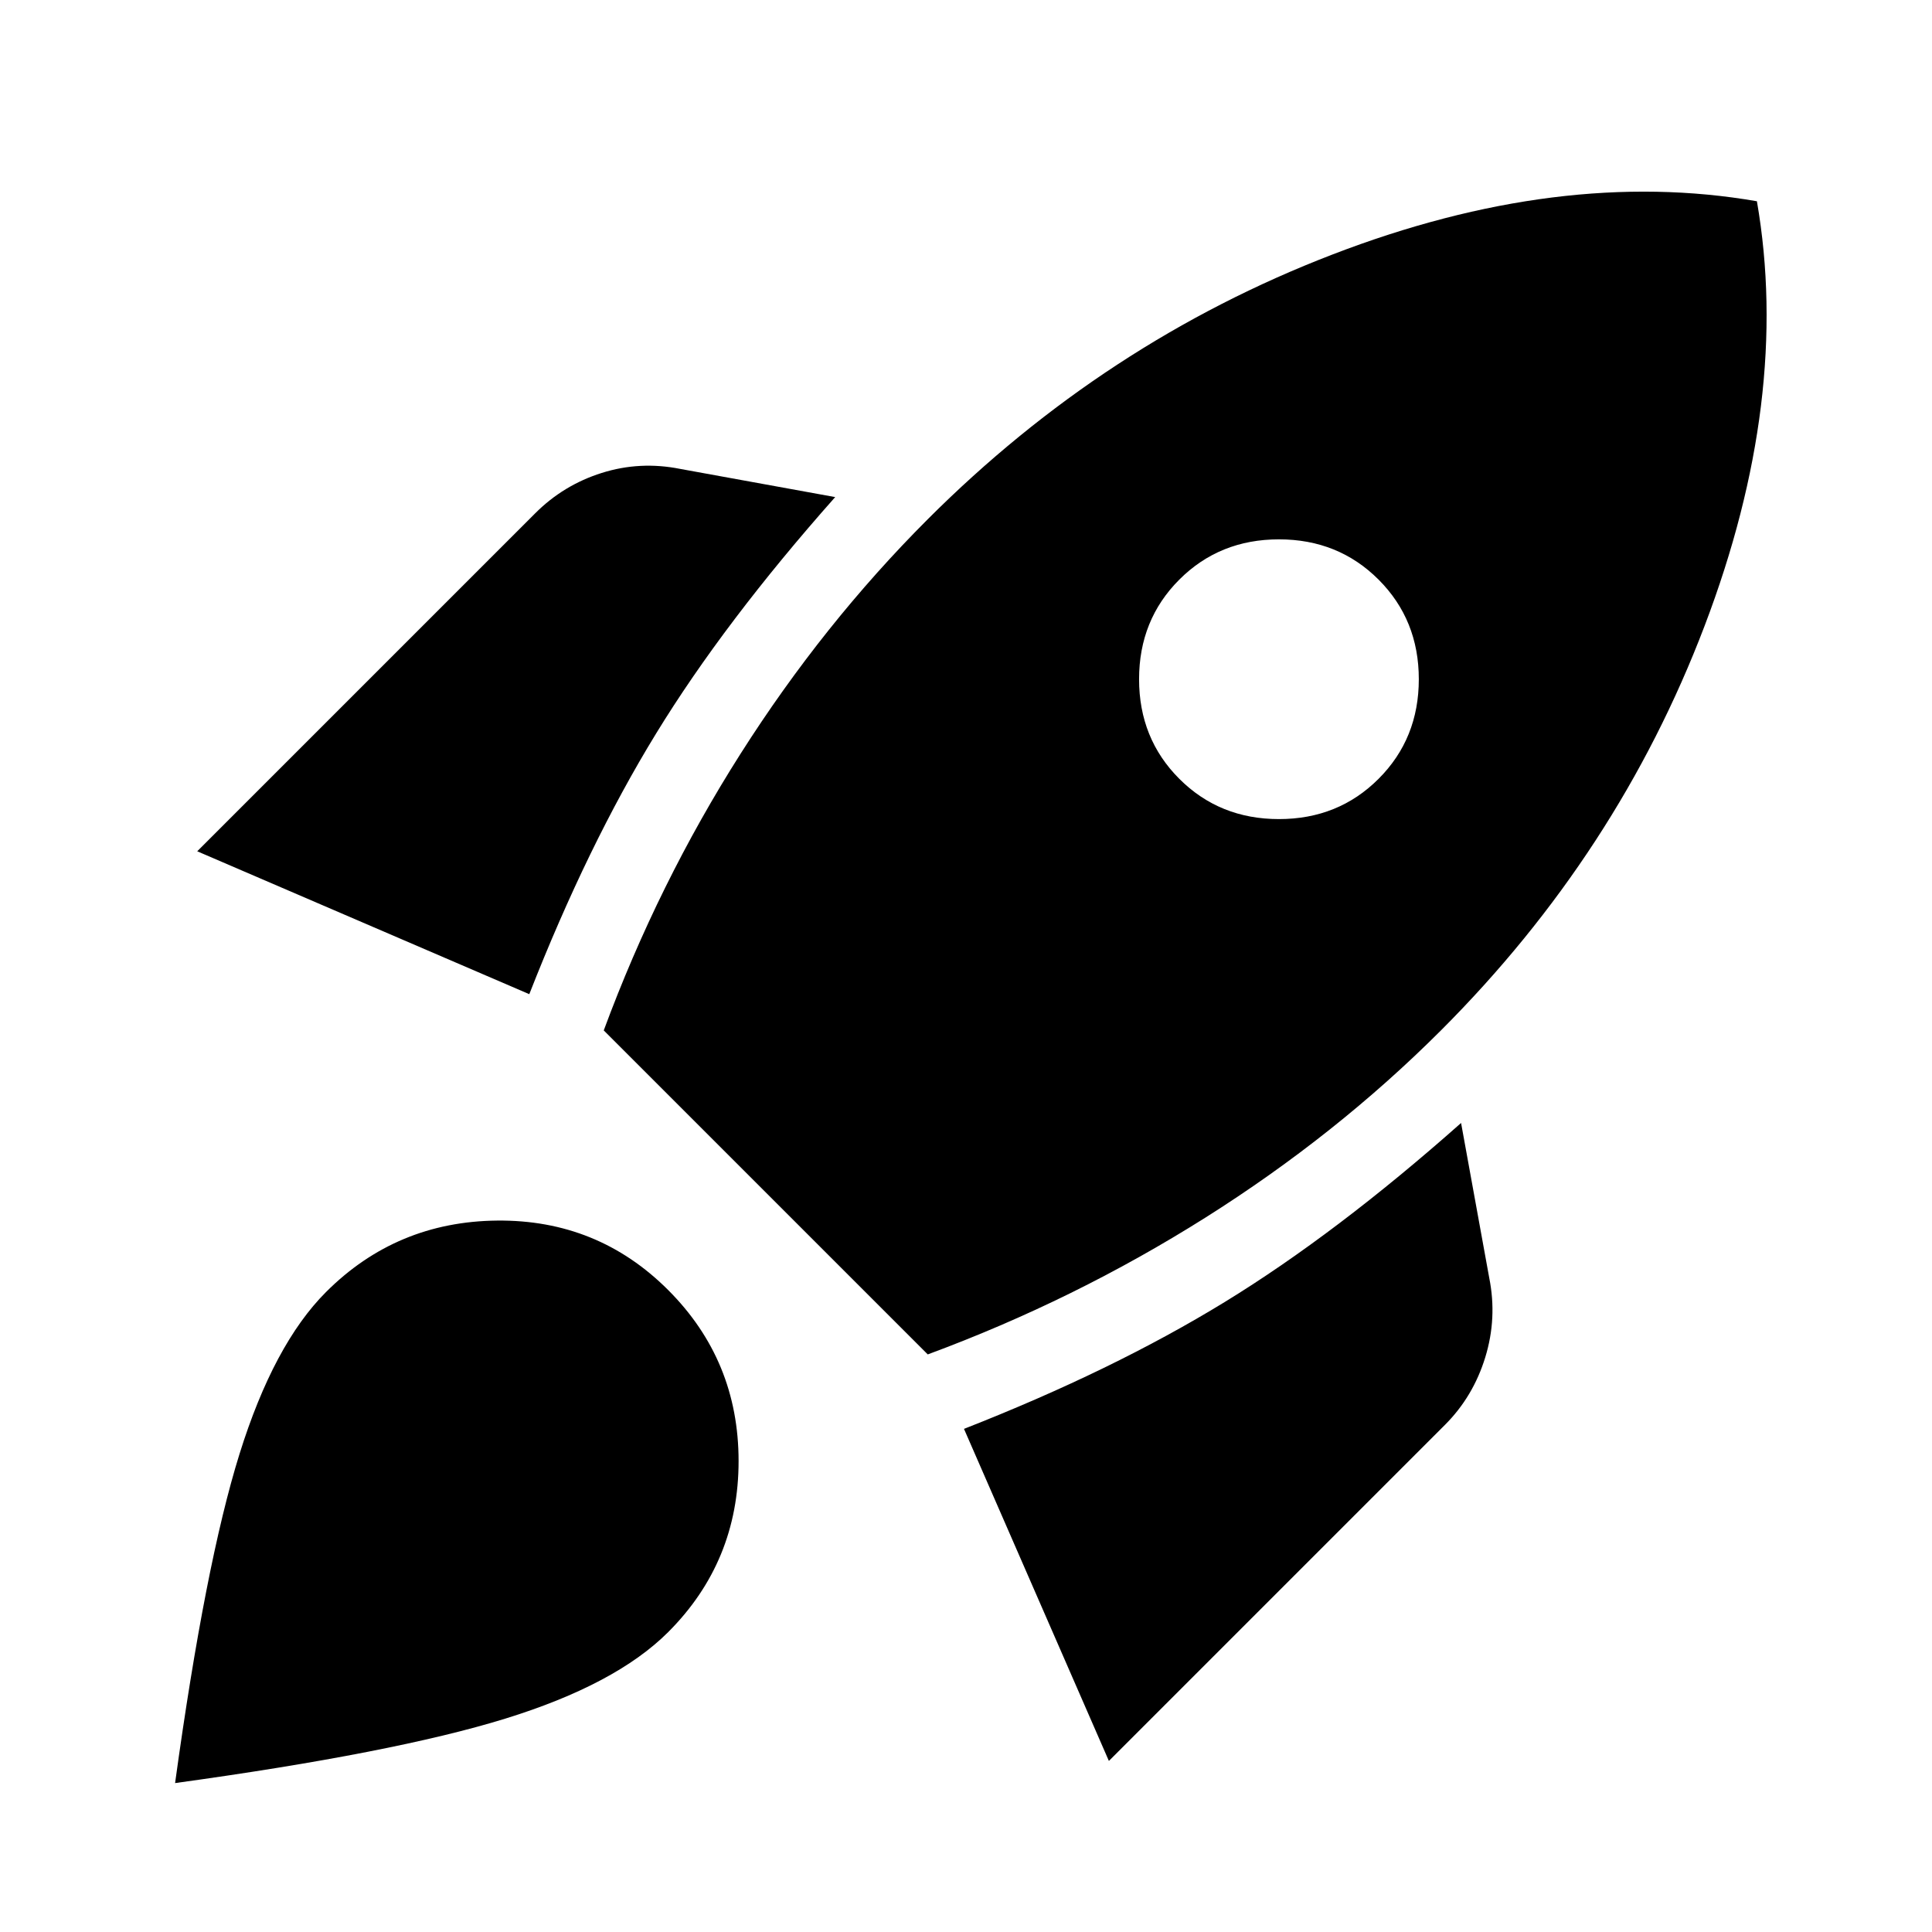
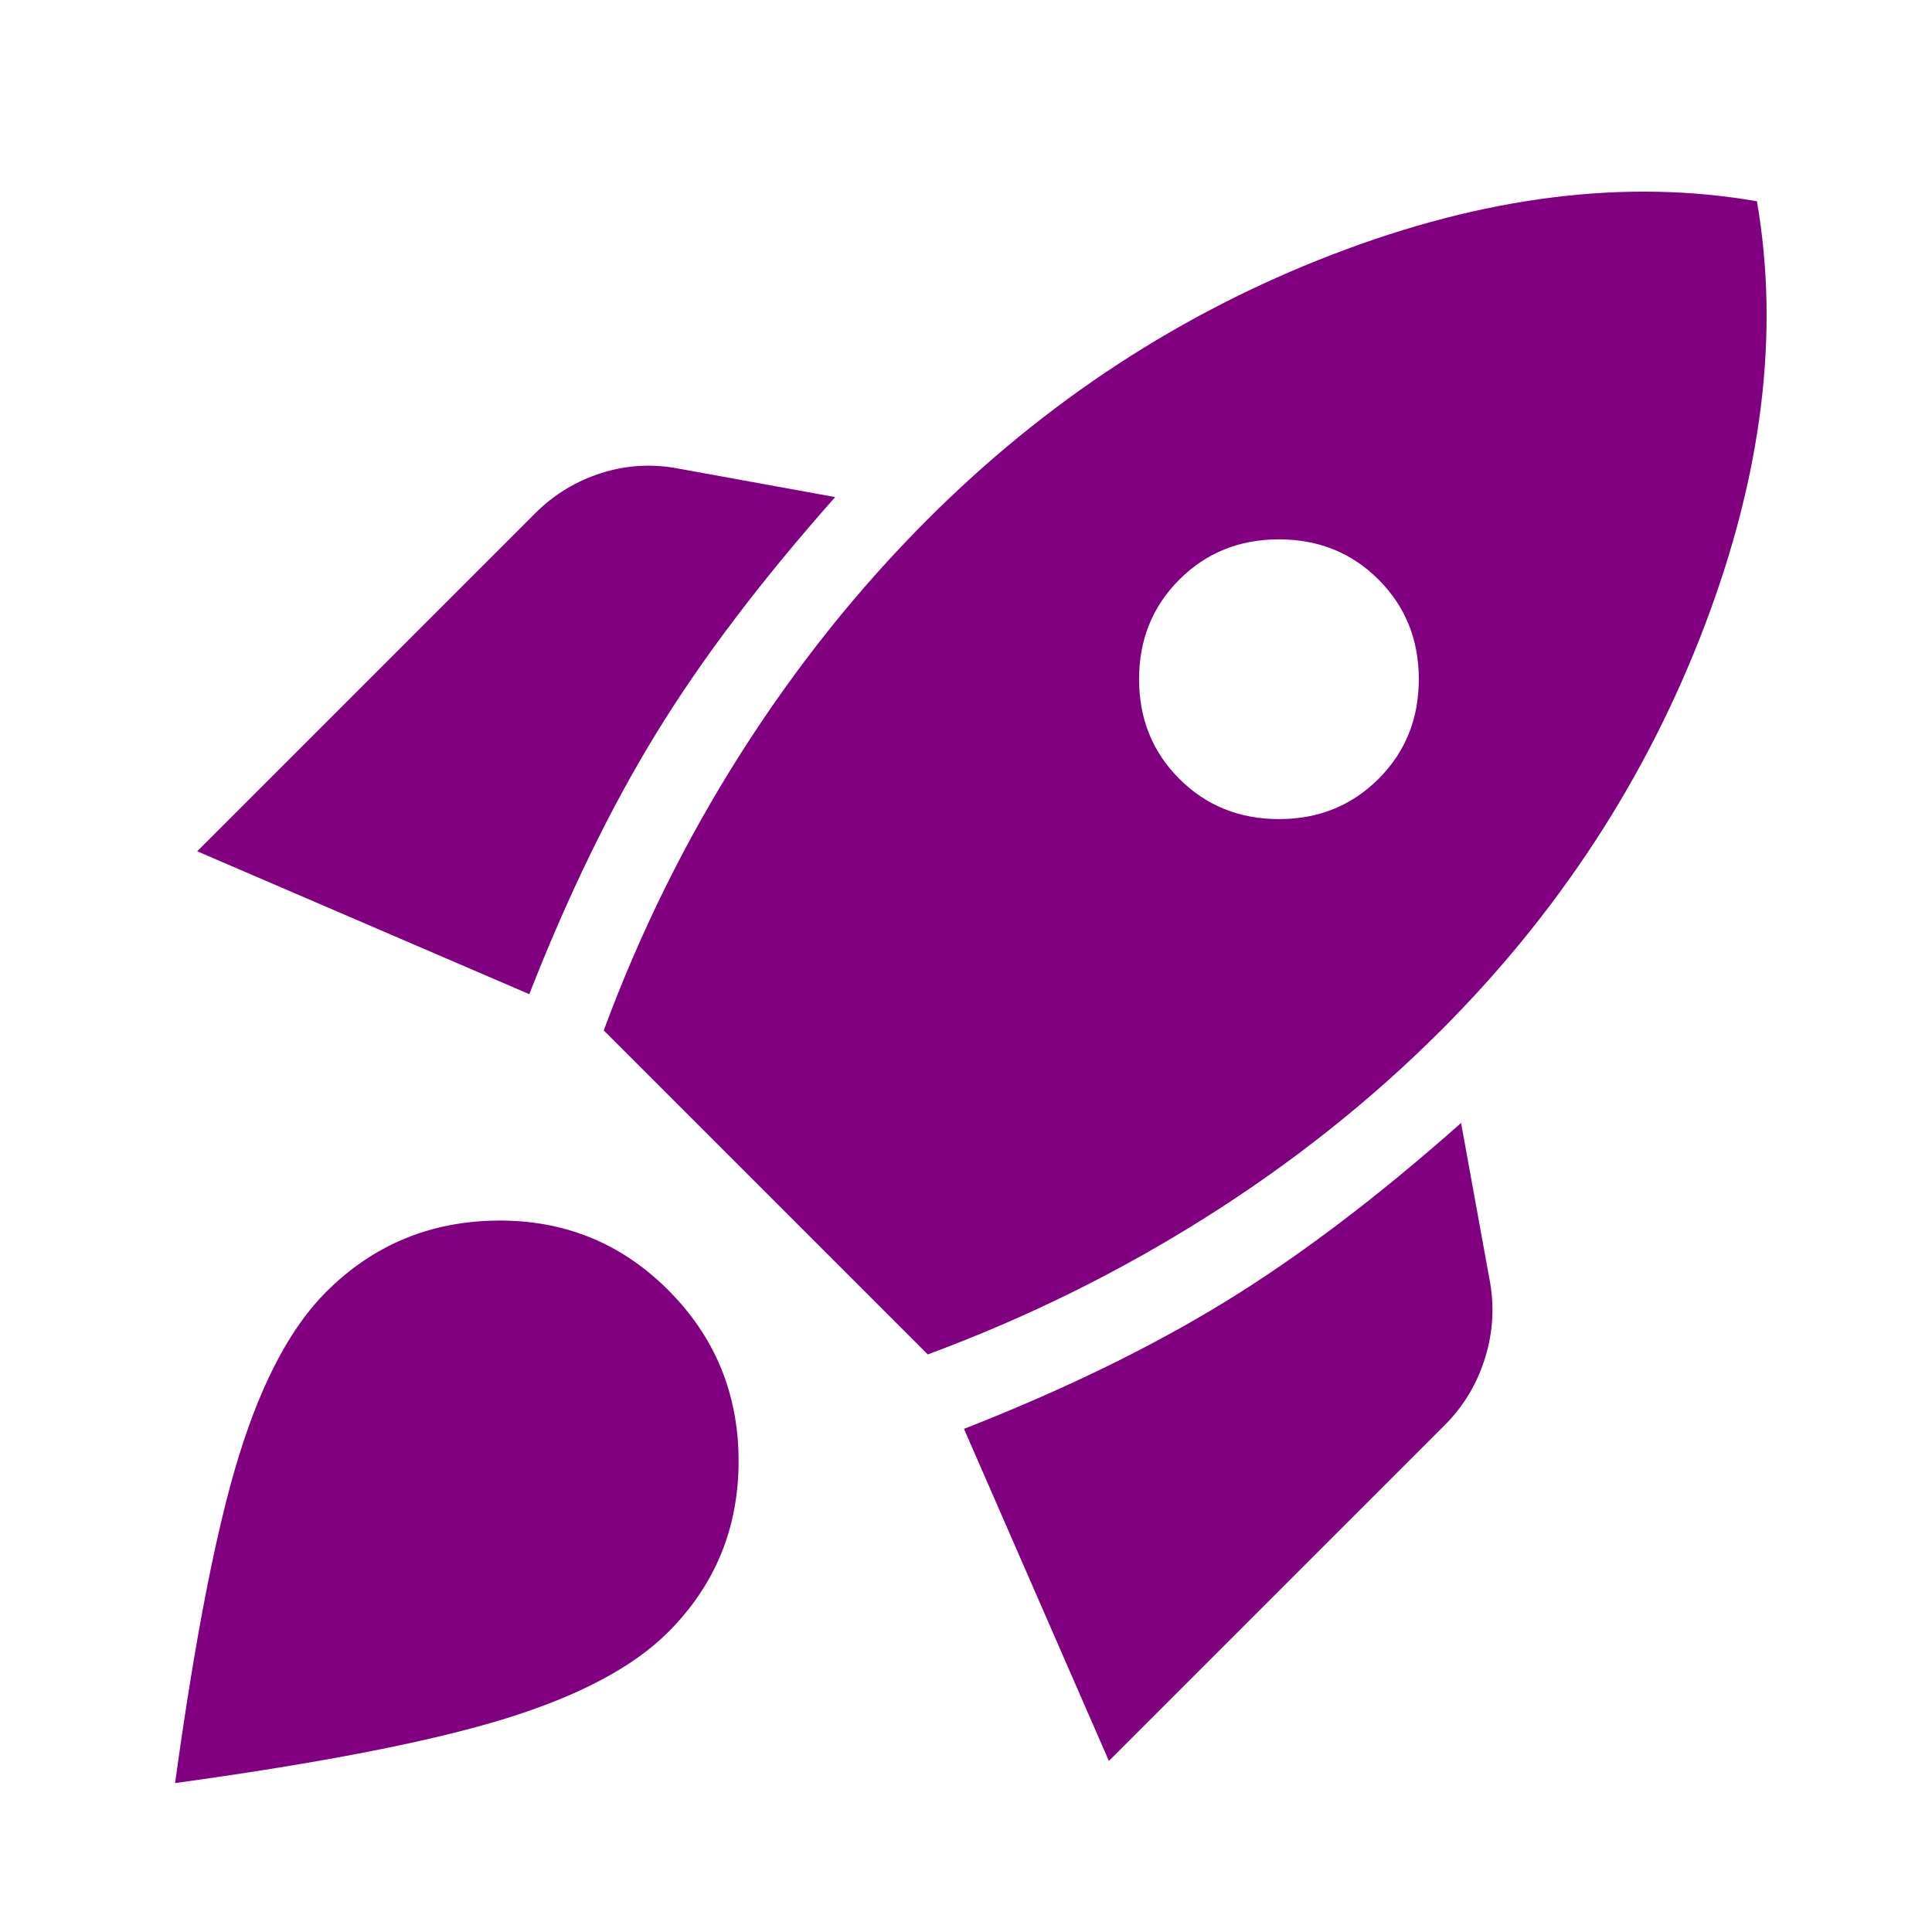
- <svg xmlns="http://www.w3.org/2000/svg" height="48" width="48">
+ <svg xmlns="http://www.w3.org/2000/svg" fill="purple" height="48" width="48">
  <path d="m4.9 21.15 8.25 3.55q1.45-3.7 3.15-6.475 1.7-2.775 4.45-5.875l-3.85-.7q-1-.2-1.95.1-.95.3-1.65 1ZM15 25.6l8.05 8.05q3.65-1.35 6.9-3.4 3.25-2.05 5.85-4.65 4.4-4.4 6.55-10.05Q44.5 9.9 43.65 5q-4.9-.85-10.55 1.325T23.05 12.9q-2.6 2.6-4.65 5.825Q16.35 21.95 15 25.6Zm14.3-6.25q-1-1-1-2.475t1-2.475q1-1 2.475-1t2.475 1q1 1 1 2.475t-1 2.475q-1 1-2.475 1t-2.475-1Zm-1.75 24.4 8.35-8.35q.7-.7 1-1.675.3-.975.1-1.975l-.7-3.85q-3.1 2.75-5.875 4.45-2.775 1.7-6.475 3.15ZM8.1 32.1q1.75-1.75 4.25-1.775 2.5-.025 4.25 1.725t1.75 4.25q0 2.5-1.75 4.25-1.3 1.3-4.05 2.15-2.75.85-8.2 1.6.75-5.45 1.6-8.175Q6.8 33.4 8.1 32.1Z" />
</svg>
